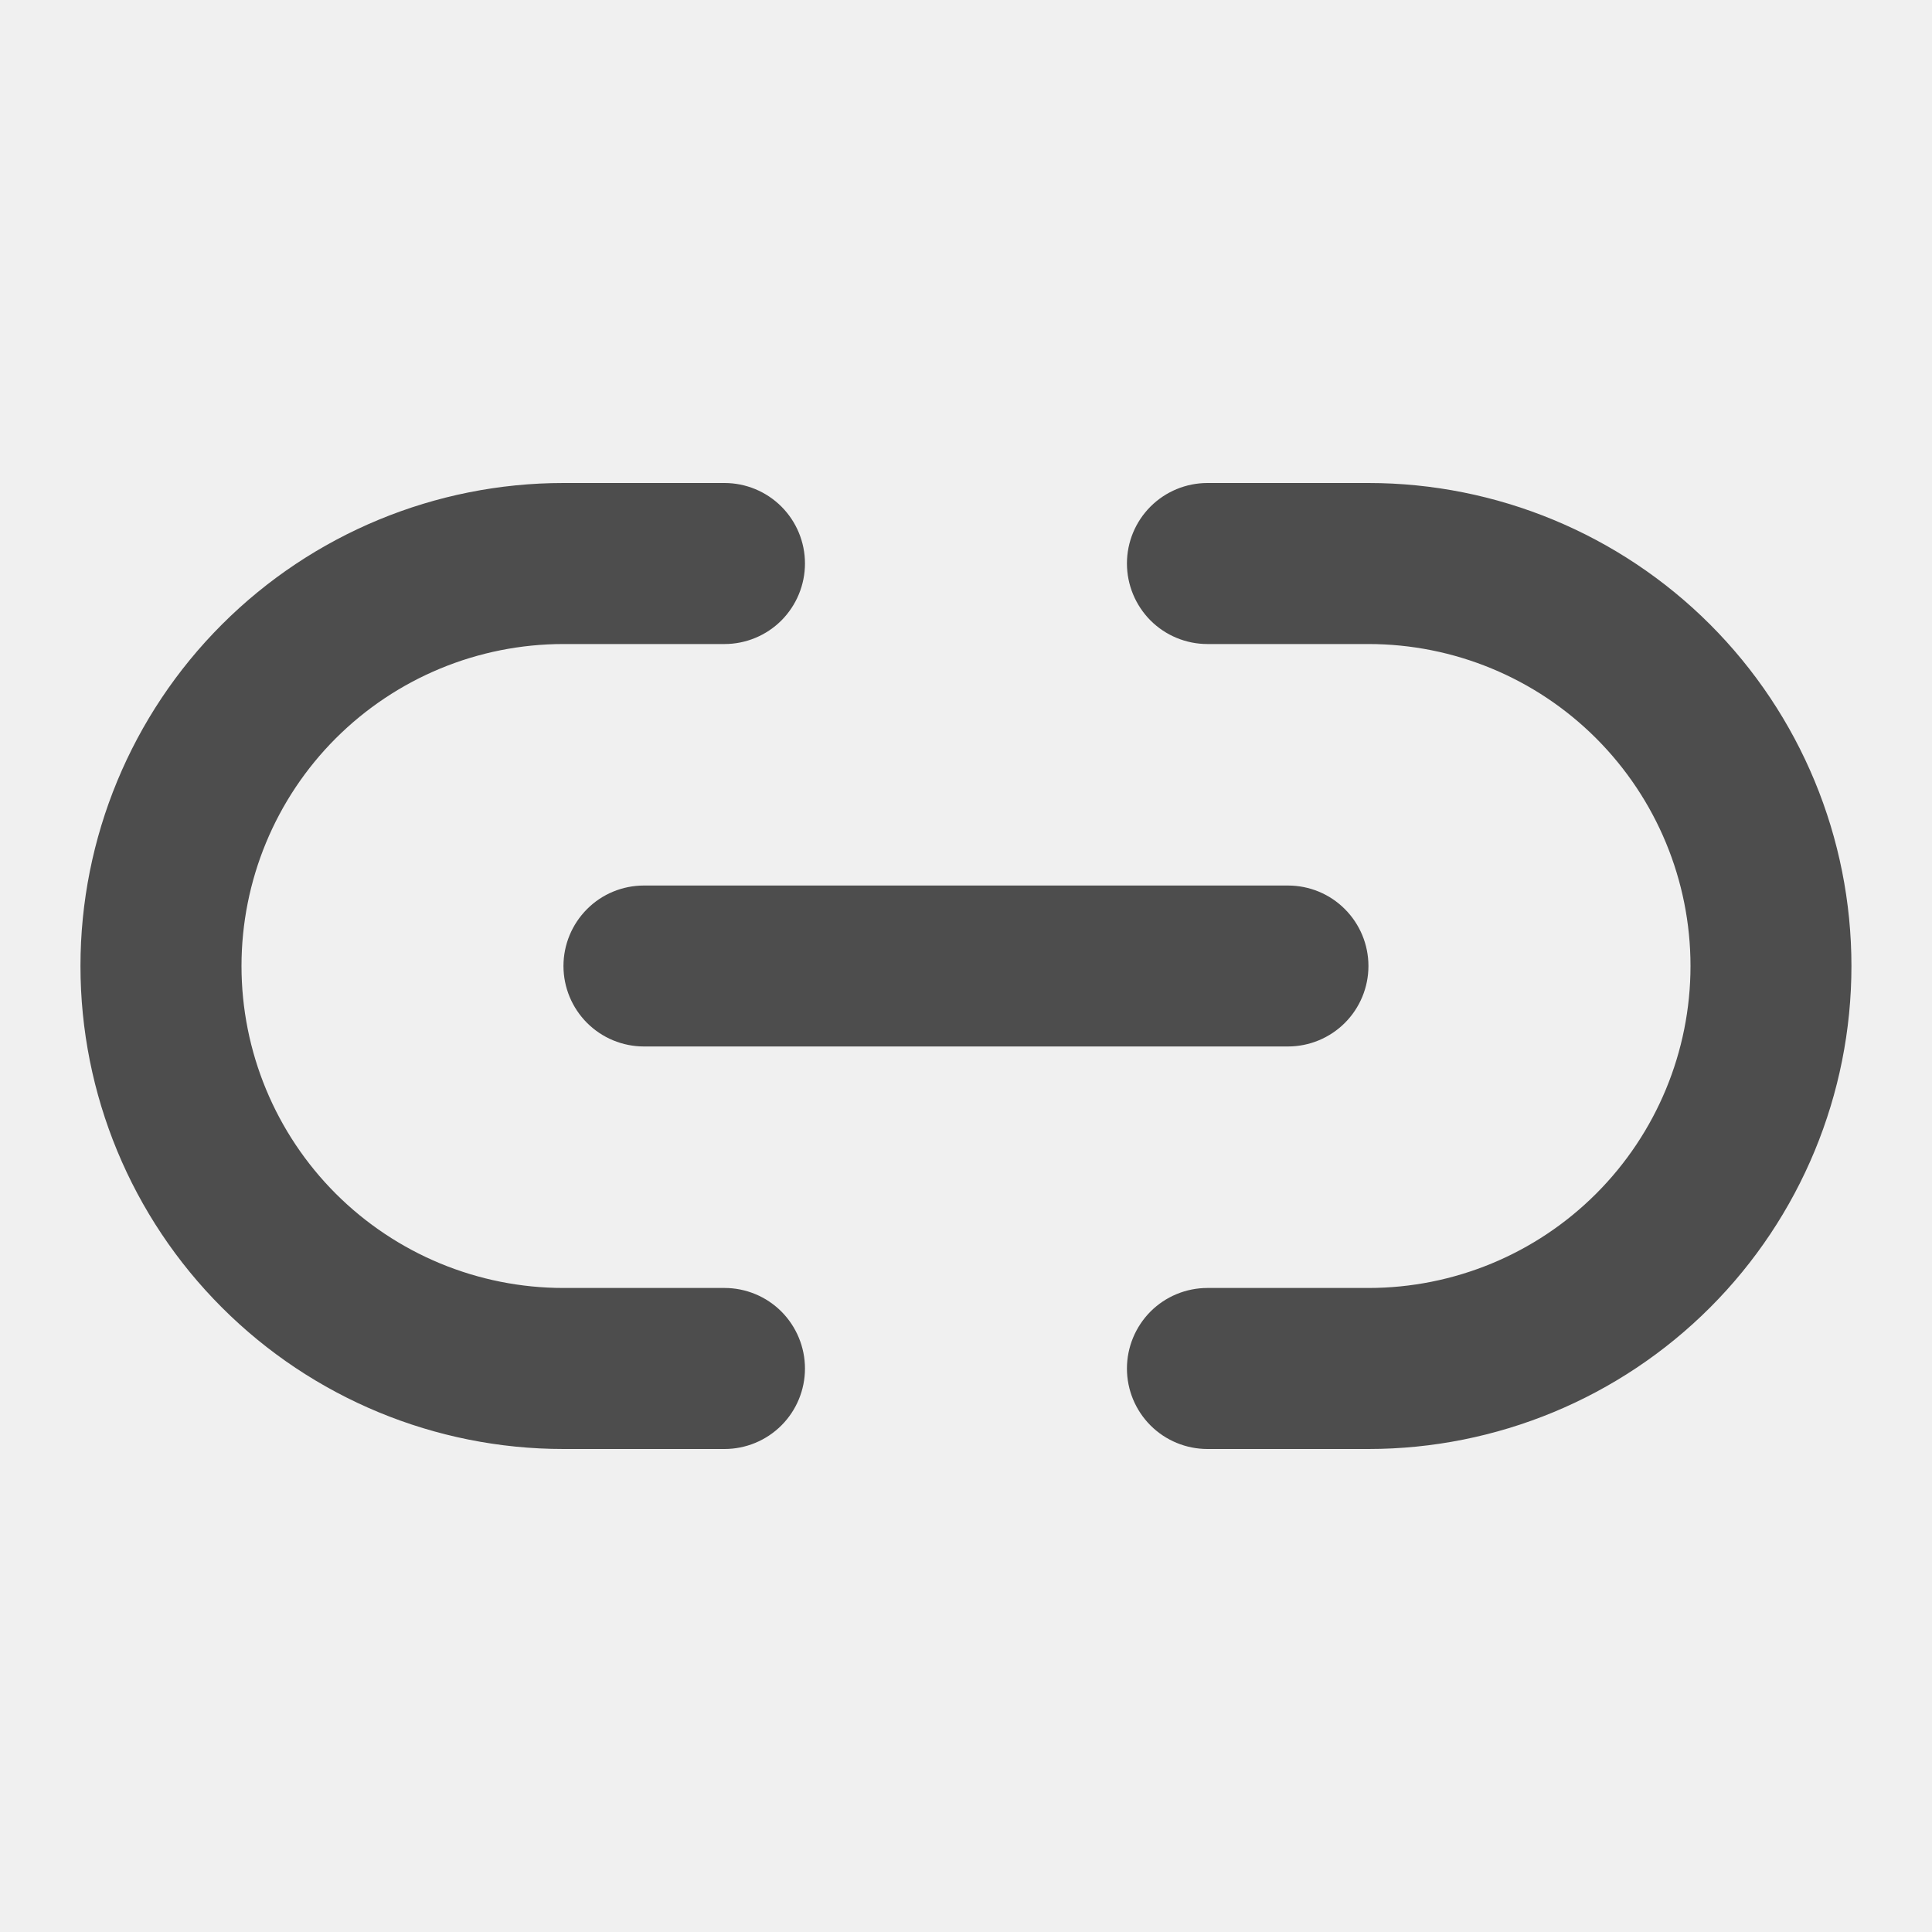
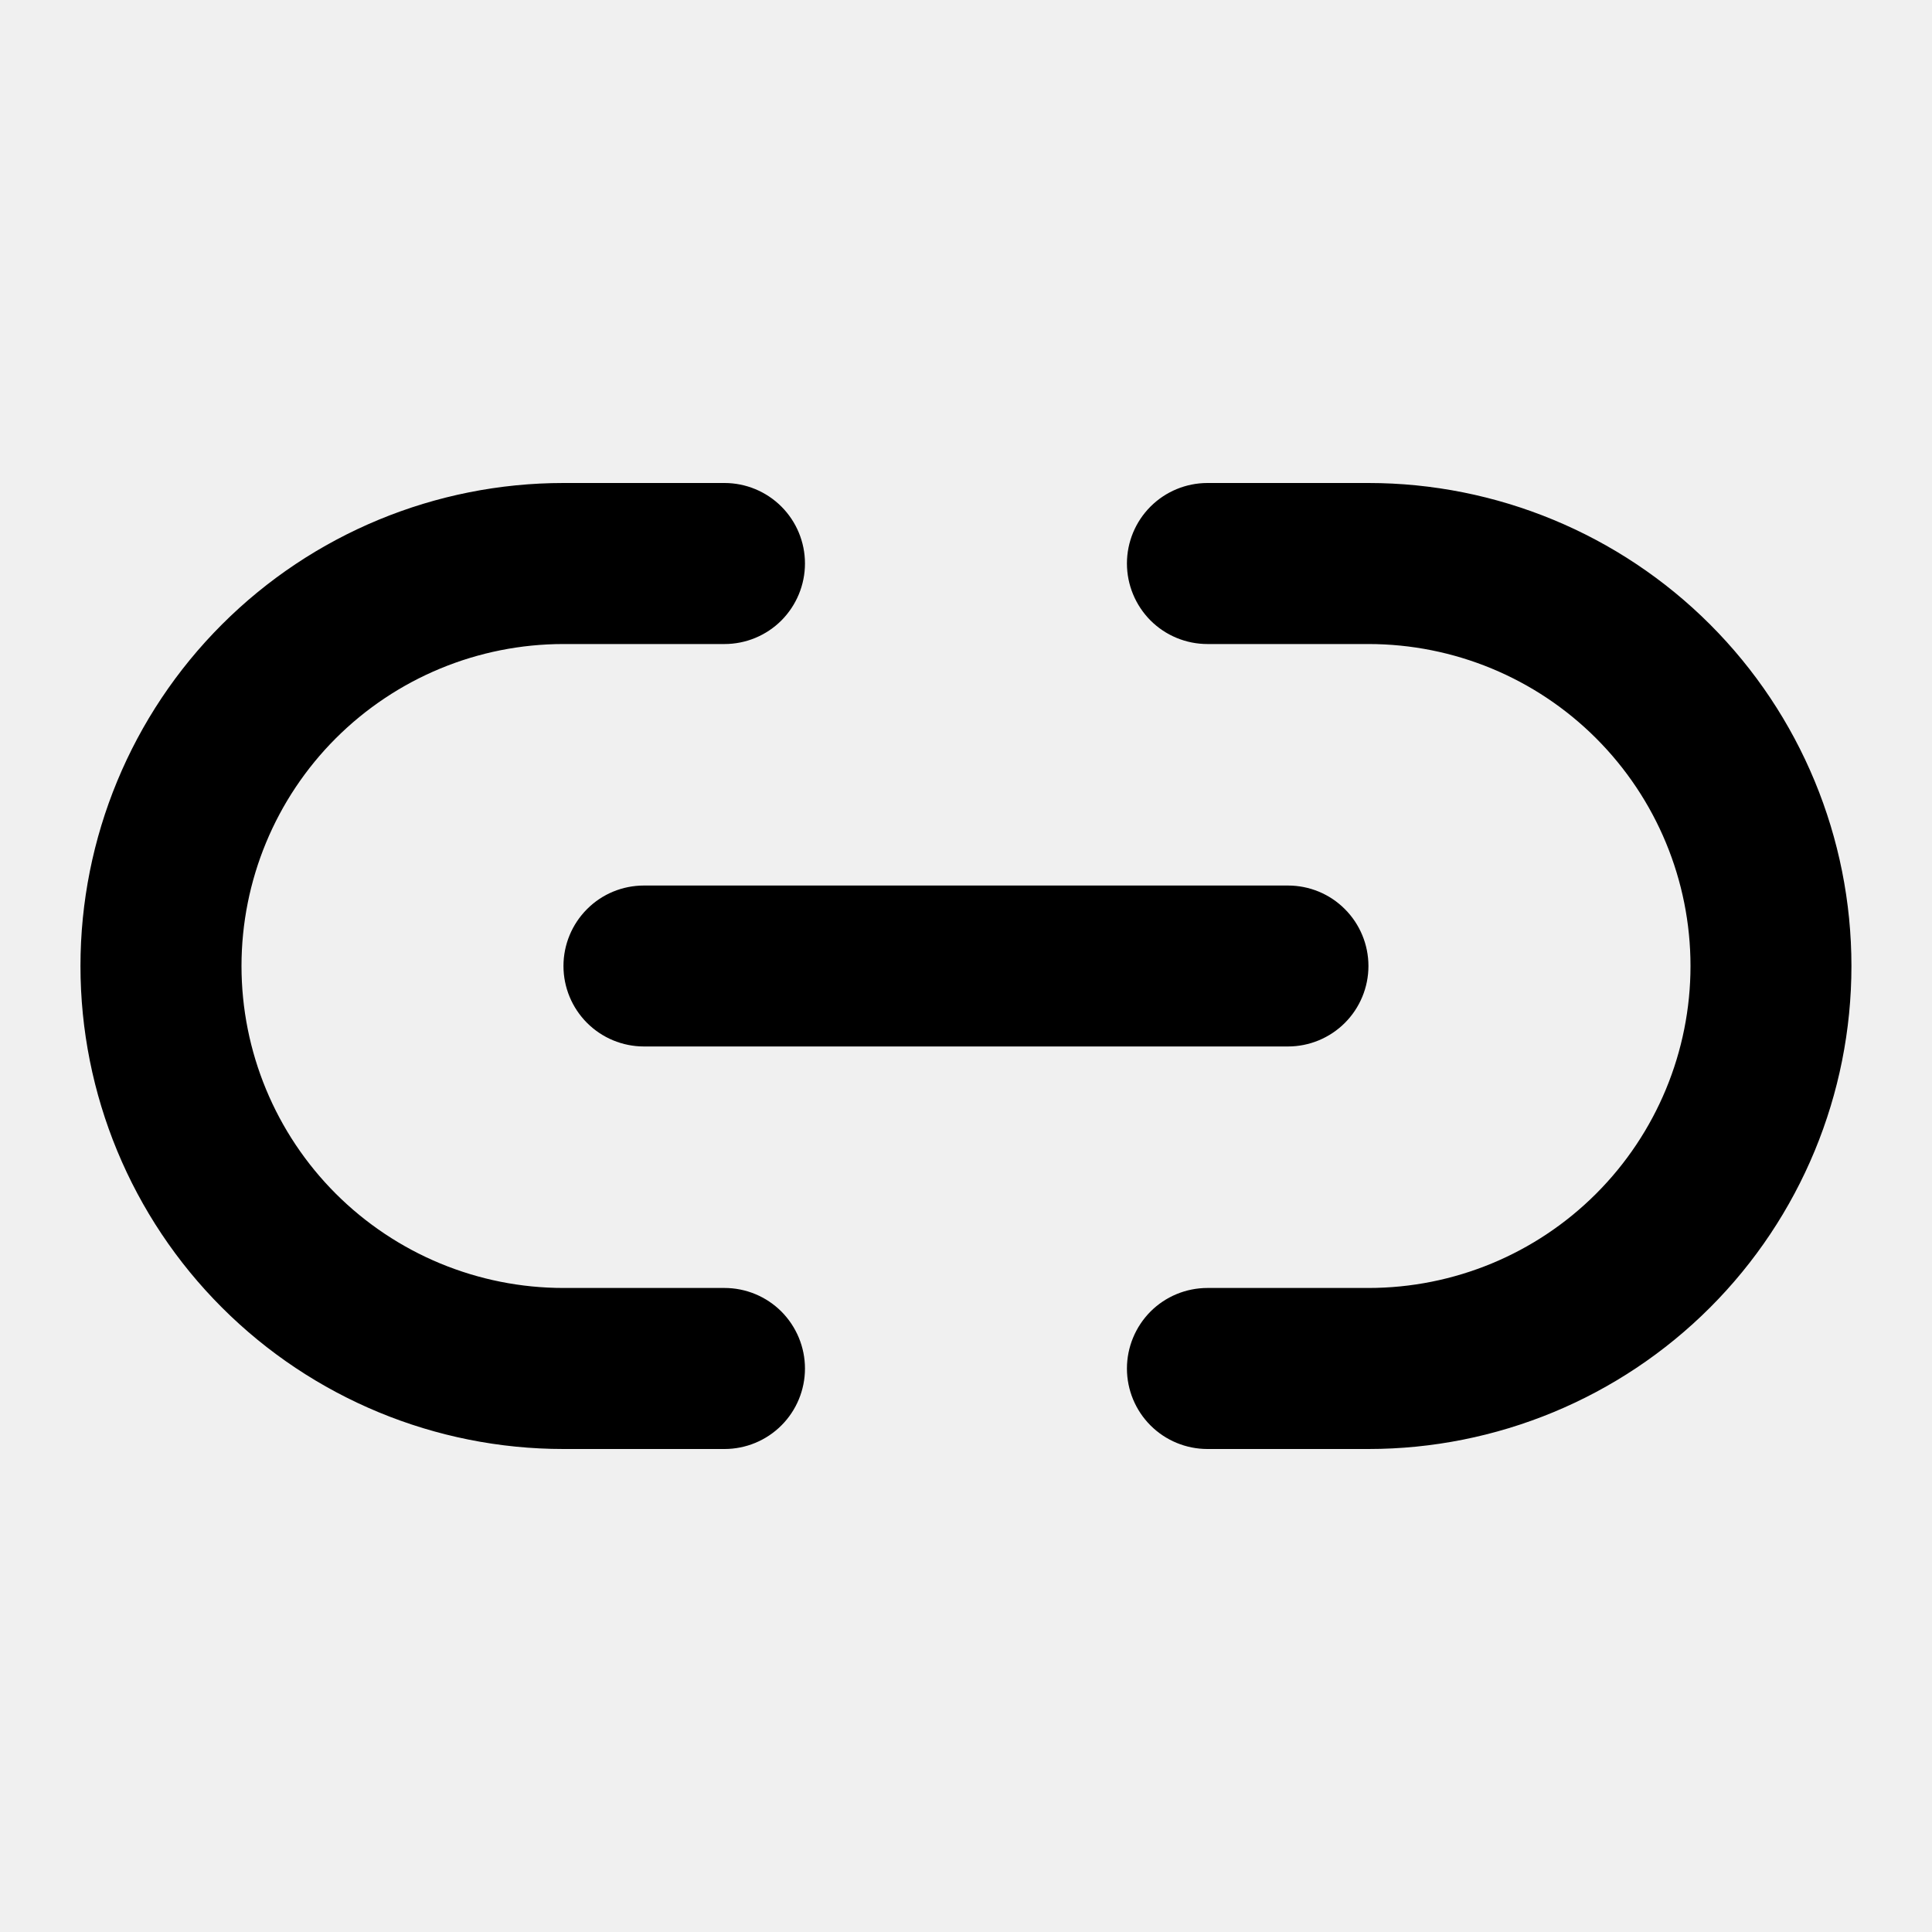
- <svg xmlns="http://www.w3.org/2000/svg" width="20" height="20" viewBox="0 0 20 20" fill="none">
-   <defs>
-     <clipPath id="clip288_127">
-       <rect id="Link 1" width="20" height="20" fill="white" fill-opacity="0" />
-     </clipPath>
-   </defs>
-   <rect id="Link 1" width="20" height="20" fill="#FFFFFF" fill-opacity="0" />
-   <g clip-path="url(#clip288_127)">
-     <path id="Vector" d="M5.833 6.667C4.949 6.667 4.102 7.018 3.476 7.643C2.851 8.268 2.5 9.116 2.5 10C2.5 10.884 2.851 11.732 3.476 12.357C4.102 12.982 4.949 13.333 5.833 13.333L7.5 13.333C7.721 13.333 7.933 13.421 8.089 13.577C8.245 13.734 8.333 13.946 8.333 14.167C8.333 14.388 8.245 14.6 8.089 14.756C7.933 14.912 7.721 15 7.5 15L5.833 15C4.507 15 3.235 14.473 2.298 13.536C1.359 12.598 0.833 11.326 0.833 10C0.833 8.674 1.359 7.402 2.298 6.464C3.235 5.527 4.507 5 5.833 5L7.5 5C7.721 5 7.933 5.088 8.089 5.244C8.245 5.4 8.333 5.612 8.333 5.833C8.333 6.054 8.245 6.266 8.089 6.423C7.933 6.579 7.721 6.667 7.5 6.667L5.833 6.667ZM11.666 5.833C11.666 5.612 11.754 5.4 11.91 5.244C12.066 5.088 12.278 5 12.5 5L14.166 5C15.492 5 16.765 5.527 17.702 6.464C18.64 7.402 19.166 8.674 19.166 10C19.166 11.326 18.64 12.598 17.702 13.536C16.765 14.473 15.492 15 14.166 15L12.5 15C12.278 15 12.066 14.912 11.91 14.756C11.754 14.6 11.666 14.388 11.666 14.167C11.666 13.946 11.754 13.734 11.91 13.577C12.066 13.421 12.278 13.333 12.5 13.333L14.166 13.333C15.051 13.333 15.898 12.982 16.523 12.357C17.148 11.732 17.5 10.884 17.5 10C17.5 9.116 17.148 8.268 16.523 7.643C15.898 7.018 15.051 6.667 14.166 6.667L12.5 6.667C12.278 6.667 12.066 6.579 11.91 6.423C11.754 6.266 11.666 6.054 11.666 5.833ZM5.833 10C5.833 9.779 5.921 9.567 6.077 9.411C6.233 9.254 6.445 9.167 6.666 9.167L13.333 9.167C13.554 9.167 13.766 9.254 13.922 9.411C14.078 9.567 14.166 9.779 14.166 10C14.166 10.221 14.078 10.433 13.922 10.589C13.766 10.745 13.554 10.833 13.333 10.833L6.666 10.833C6.445 10.833 6.233 10.745 6.077 10.589C5.921 10.433 5.833 10.221 5.833 10Z" fill="#4D4D4D" fill-opacity="1" fill-rule="nonzero" />
-   </g>
+ <svg xmlns="http://www.w3.org/2000/svg" viewBox="0 0 20 20" fill="none">
+   <path id="Vector" d="M5.833 6.667C4.949 6.667 4.102 7.018 3.476 7.643C2.851 8.268 2.5 9.116 2.5 10C2.5 10.884 2.851 11.732 3.476 12.357C4.102 12.982 4.949 13.333 5.833 13.333L7.5 13.333C7.721 13.333 7.933 13.421 8.089 13.577C8.245 13.734 8.333 13.946 8.333 14.167C8.333 14.388 8.245 14.6 8.089 14.756C7.933 14.912 7.721 15 7.5 15L5.833 15C4.507 15 3.235 14.473 2.298 13.536C1.359 12.598 0.833 11.326 0.833 10C0.833 8.674 1.359 7.402 2.298 6.464C3.235 5.527 4.507 5 5.833 5L7.5 5C7.721 5 7.933 5.088 8.089 5.244C8.245 5.4 8.333 5.612 8.333 5.833C8.333 6.054 8.245 6.266 8.089 6.423C7.933 6.579 7.721 6.667 7.5 6.667L5.833 6.667ZM11.666 5.833C11.666 5.612 11.754 5.4 11.91 5.244C12.066 5.088 12.278 5 12.5 5L14.166 5C15.492 5 16.765 5.527 17.702 6.464C18.64 7.402 19.166 8.674 19.166 10C19.166 11.326 18.64 12.598 17.702 13.536C16.765 14.473 15.492 15 14.166 15L12.5 15C12.278 15 12.066 14.912 11.91 14.756C11.754 14.6 11.666 14.388 11.666 14.167C11.666 13.946 11.754 13.734 11.91 13.577C12.066 13.421 12.278 13.333 12.5 13.333L14.166 13.333C15.051 13.333 15.898 12.982 16.523 12.357C17.148 11.732 17.5 10.884 17.5 10C17.5 9.116 17.148 8.268 16.523 7.643C15.898 7.018 15.051 6.667 14.166 6.667L12.5 6.667C12.278 6.667 12.066 6.579 11.91 6.423C11.754 6.266 11.666 6.054 11.666 5.833ZM5.833 10C5.833 9.779 5.921 9.567 6.077 9.411C6.233 9.254 6.445 9.167 6.666 9.167L13.333 9.167C13.554 9.167 13.766 9.254 13.922 9.411C14.078 9.567 14.166 9.779 14.166 10C14.166 10.221 14.078 10.433 13.922 10.589C13.766 10.745 13.554 10.833 13.333 10.833L6.666 10.833C6.445 10.833 6.233 10.745 6.077 10.589C5.921 10.433 5.833 10.221 5.833 10Z" fill="currentColor" fill-opacity="1" fill-rule="nonzero" />
</svg>
